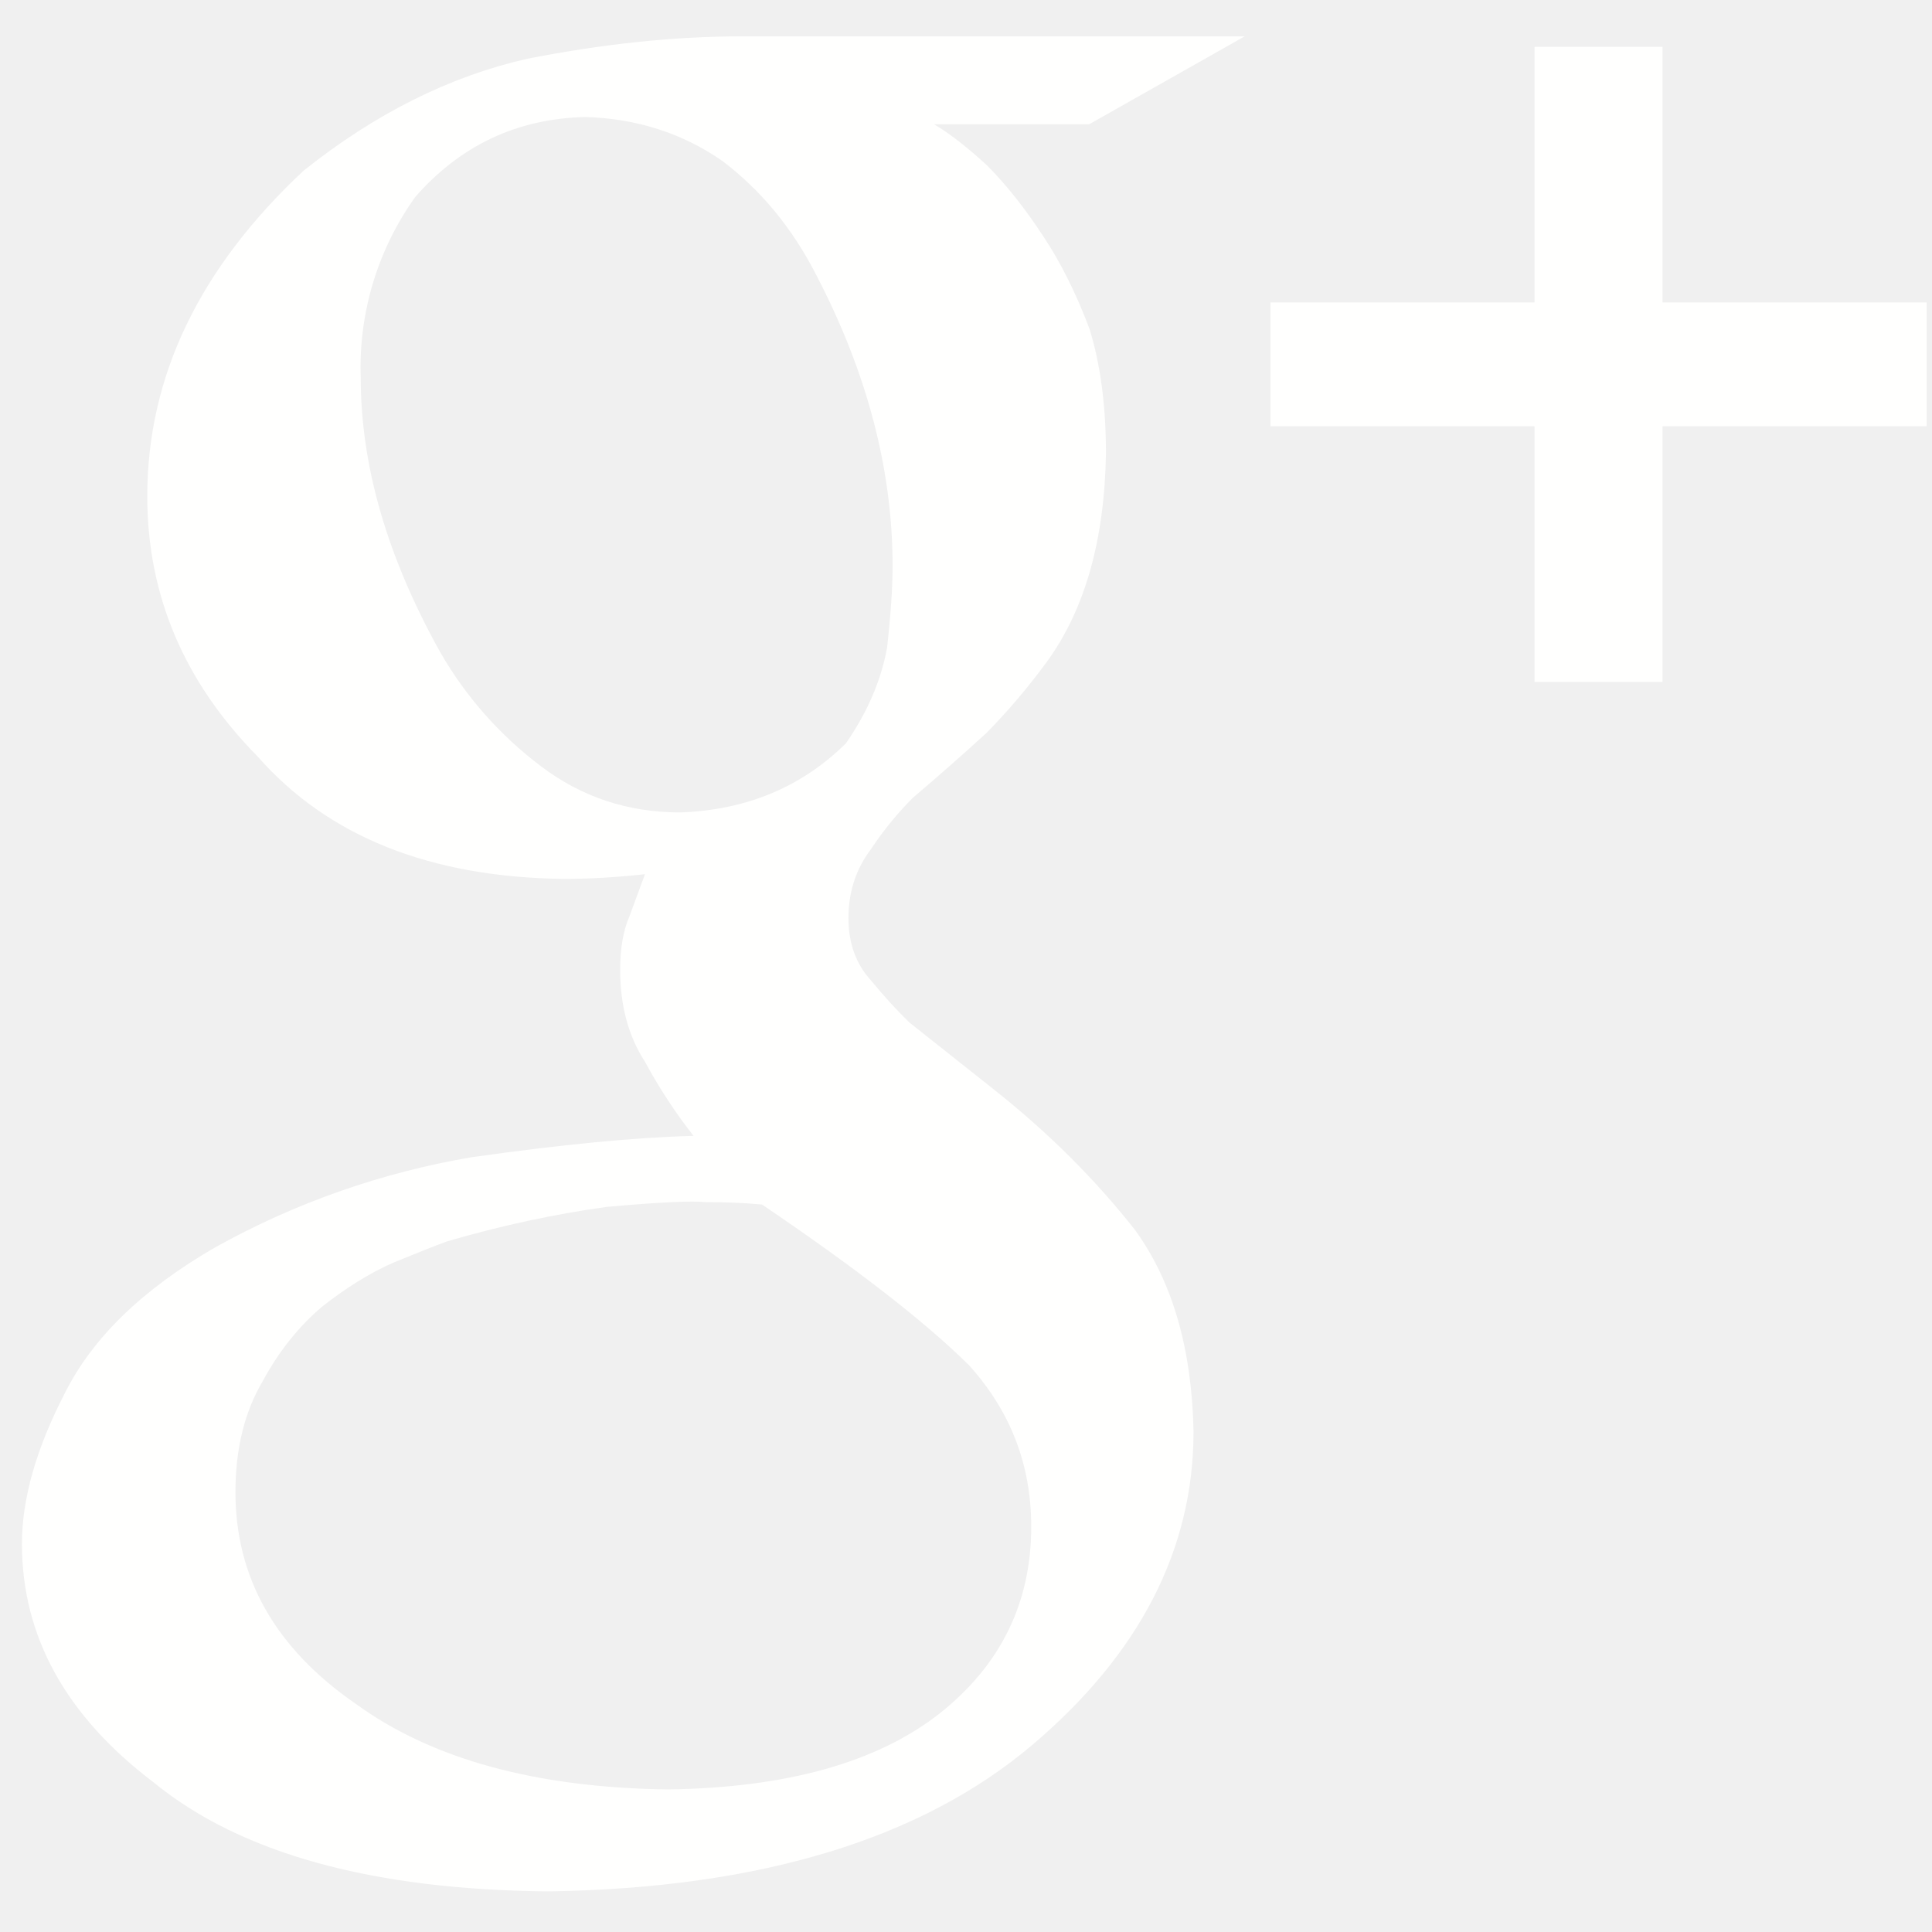
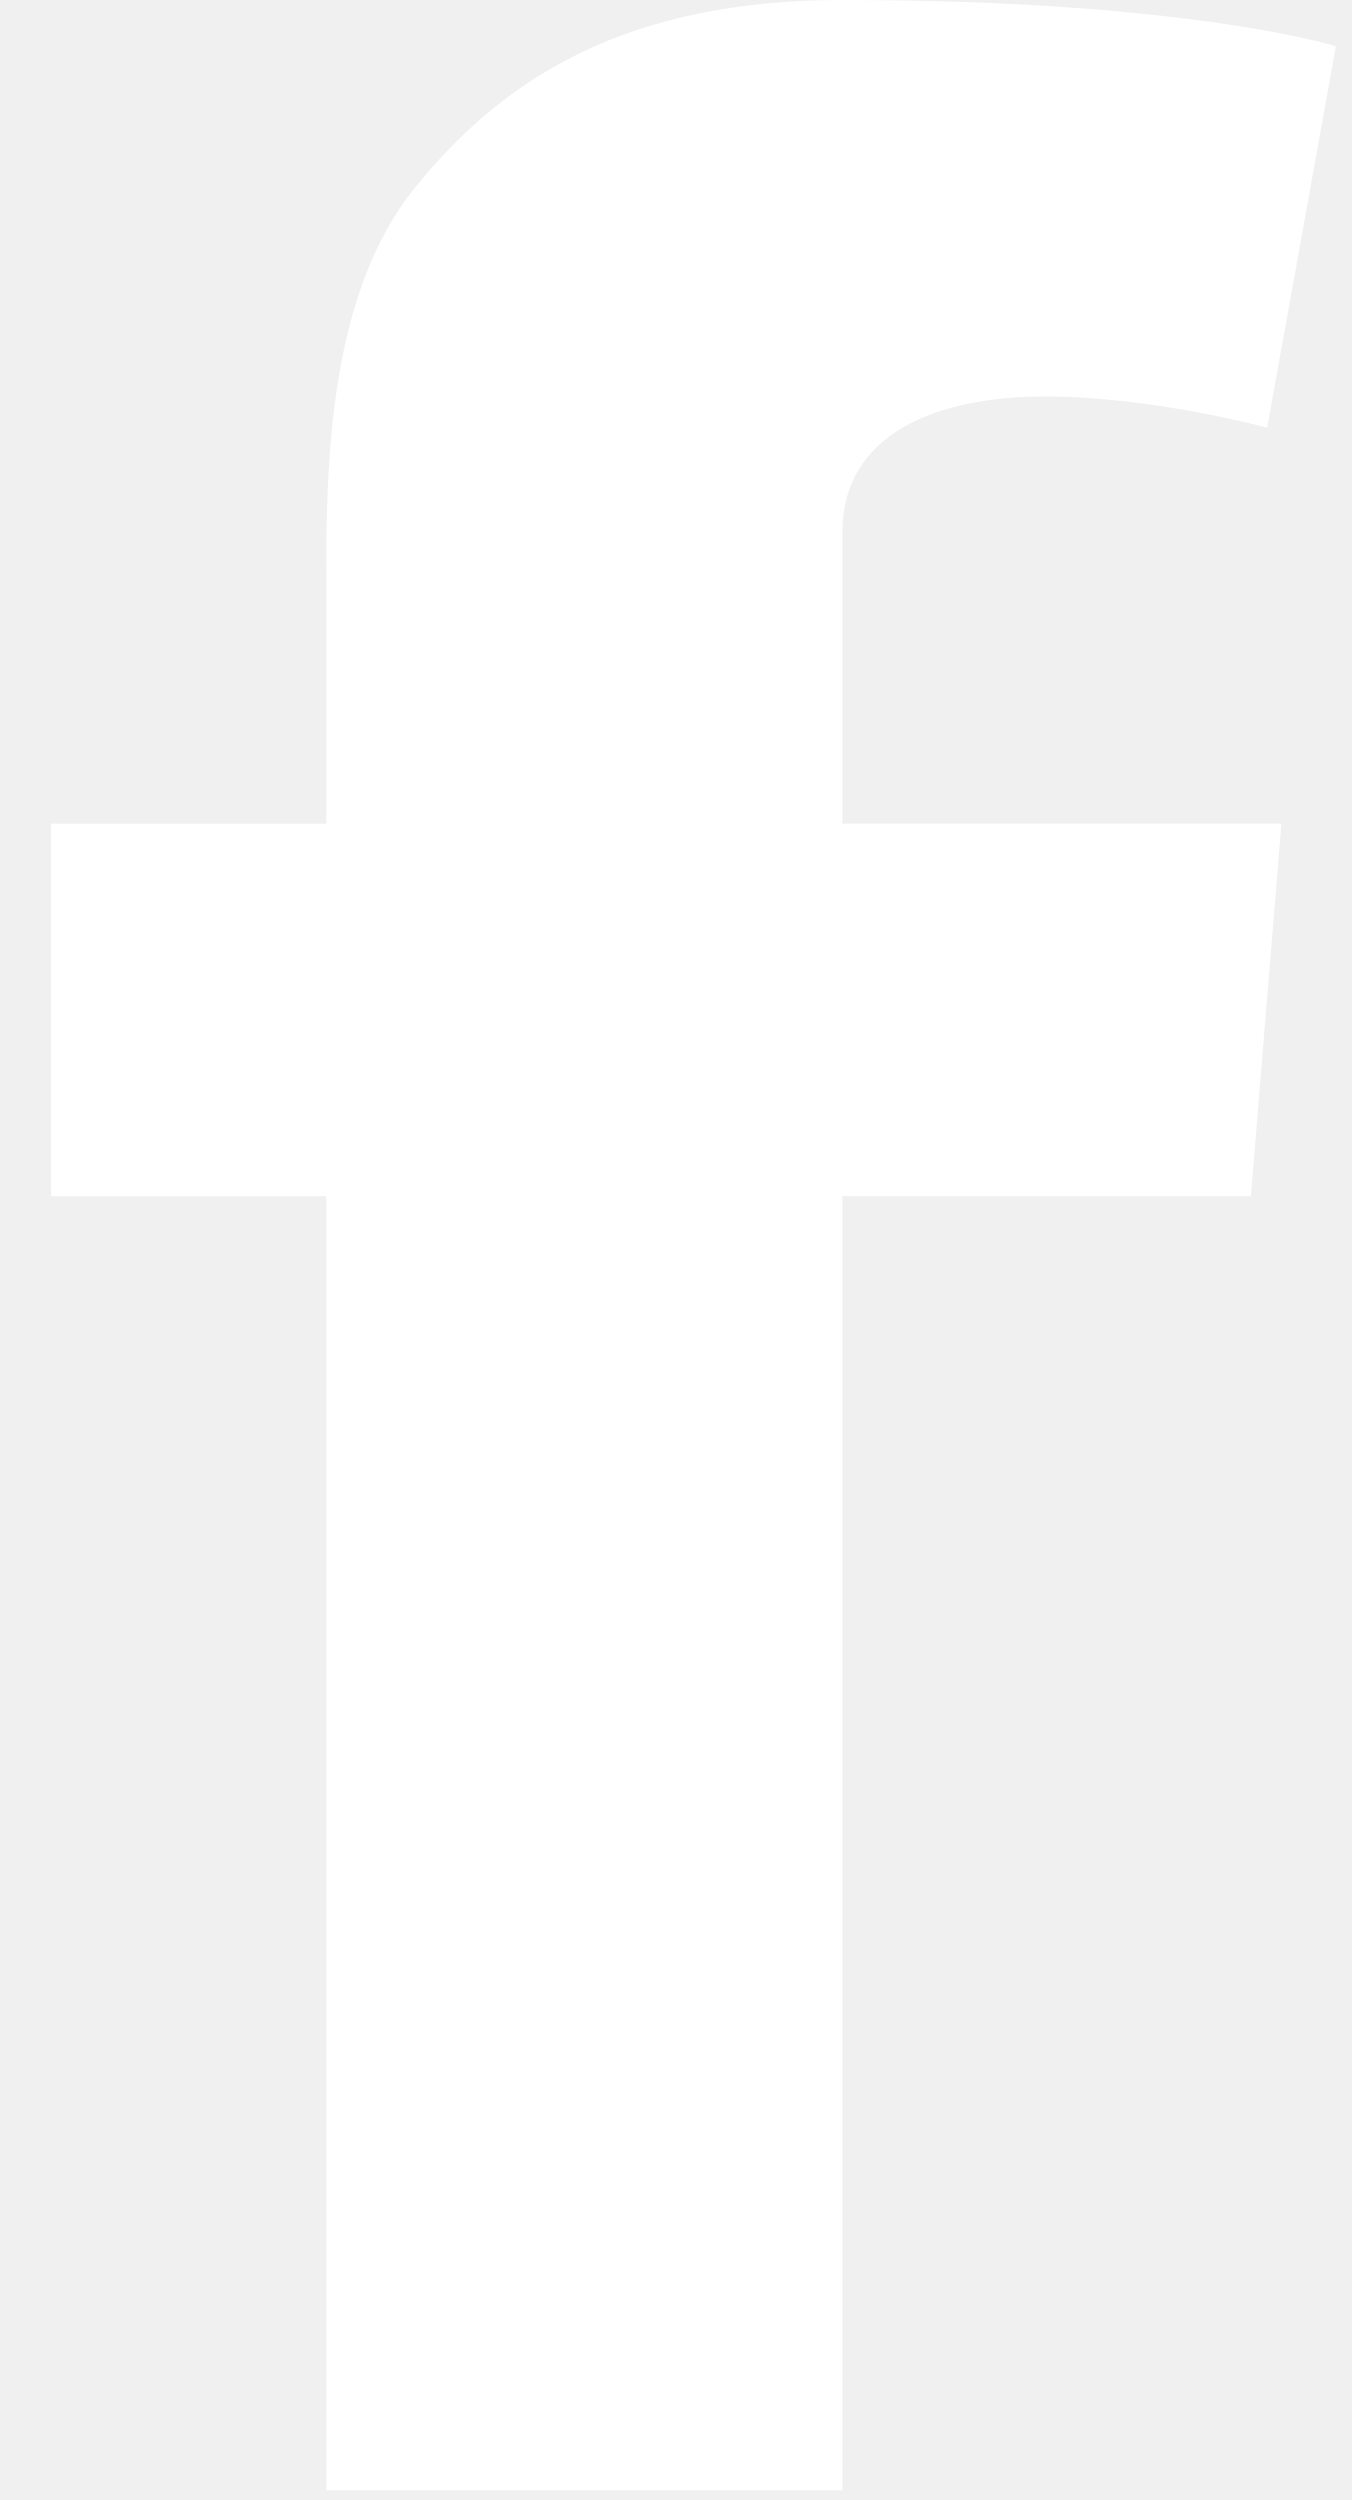
- <svg xmlns="http://www.w3.org/2000/svg" width="39" height="39" viewBox="0 0 39 39">
-   <path fill="#FFFFFE" fill-rule="evenodd" d="M18.855 2.508c.32.19.678.47 1.077.838.382.385.757.858 1.124 1.417.351.527.663 1.15.935 1.87.224.72.334 1.56.334 2.52-.028 1.758-.43 3.166-1.204 4.222-.377.512-.778.983-1.202 1.415-.47.43-.969.871-1.497 1.319a6.796 6.796 0 0 0-.84 1.032c-.303.4-.455.863-.455 1.39 0 .515.155.938.466 1.273.263.32.52.6.769.84l1.724 1.367c1.07.85 2.01 1.782 2.817 2.806.76 1.04 1.156 2.4 1.19 4.078 0 2.383-1.088 4.493-3.262 6.335-2.253 1.903-5.508 2.886-9.76 2.95-3.559-.032-6.215-.766-7.971-2.201C1.33 34.637.443 33.033.443 31.165c0-.909.287-1.924.866-3.042.557-1.116 1.57-2.098 3.036-2.944a16.192 16.192 0 0 1 5.185-1.82c1.795-.254 3.283-.399 4.47-.43a10.445 10.445 0 0 1-.98-1.496c-.335-.514-.501-1.134-.501-1.856 0-.435.063-.798.19-1.087l.31-.843c-.576.063-1.122.095-1.631.095-2.707-.032-4.768-.856-6.186-2.47-1.486-1.506-2.229-3.257-2.229-5.254 0-2.416 1.05-4.606 3.157-6.574 1.443-1.15 2.944-1.9 4.501-2.255 1.542-.304 2.986-.455 4.334-.455h10.16l-3.138 1.774h-3.132zm1.962 28.309c0-1.249-.42-2.335-1.26-3.262-.891-.88-2.282-1.96-4.175-3.24a11.799 11.799 0 0 0-1.141-.048c-.259-.03-.923 0-1.99.095-1.05.145-2.128.376-3.228.697-.26.096-.622.24-1.09.432-.47.208-.947.504-1.434.888-.47.4-.866.895-1.188 1.488-.373.624-.558 1.376-.558 2.255 0 1.728.807 3.152 2.425 4.27 1.539 1.12 3.64 1.696 6.31 1.73 2.395-.034 4.224-.546 5.484-1.537 1.23-.977 1.845-2.232 1.845-3.768zM13.733 16.4c-1.058 0-2-.312-2.822-.939a7.669 7.669 0 0 1-2.017-2.282c-1.076-1.925-1.612-3.773-1.612-5.552a5.907 5.907 0 0 1 1.103-3.654c.914-1.042 2.058-1.58 3.435-1.611 1.04.032 1.961.33 2.763.888.784.593 1.416 1.364 1.898 2.308 1.025 1.97 1.537 3.926 1.537 5.864 0 .45-.038 1.001-.112 1.659-.121.658-.398 1.299-.829 1.923-.891.882-2.006 1.348-3.344 1.396zM38.892 6.105v2.5H33.56v5.16h-2.584v-5.16h-5.33v-2.5h5.33V.945h2.584v5.16h5.33z" />
+ <svg xmlns="http://www.w3.org/2000/svg" width="20" height="37" viewBox="0 0 20 37">
+   <path fill="#FFF" fill-rule="evenodd" d="M.755 12.19h4.074V8.487c0-1.634.044-4.152 1.314-5.711C7.478 1.122 9.313 0 12.467 0c5.14 0 7.304.685 7.304.685L18.754 6.33s-1.699-.462-3.284-.462c-1.583 0-3.003.534-3.003 2.013v4.308h6.498l-.452 5.514h-6.046v19.153H4.829V17.704H.755V12.19" />
</svg>
